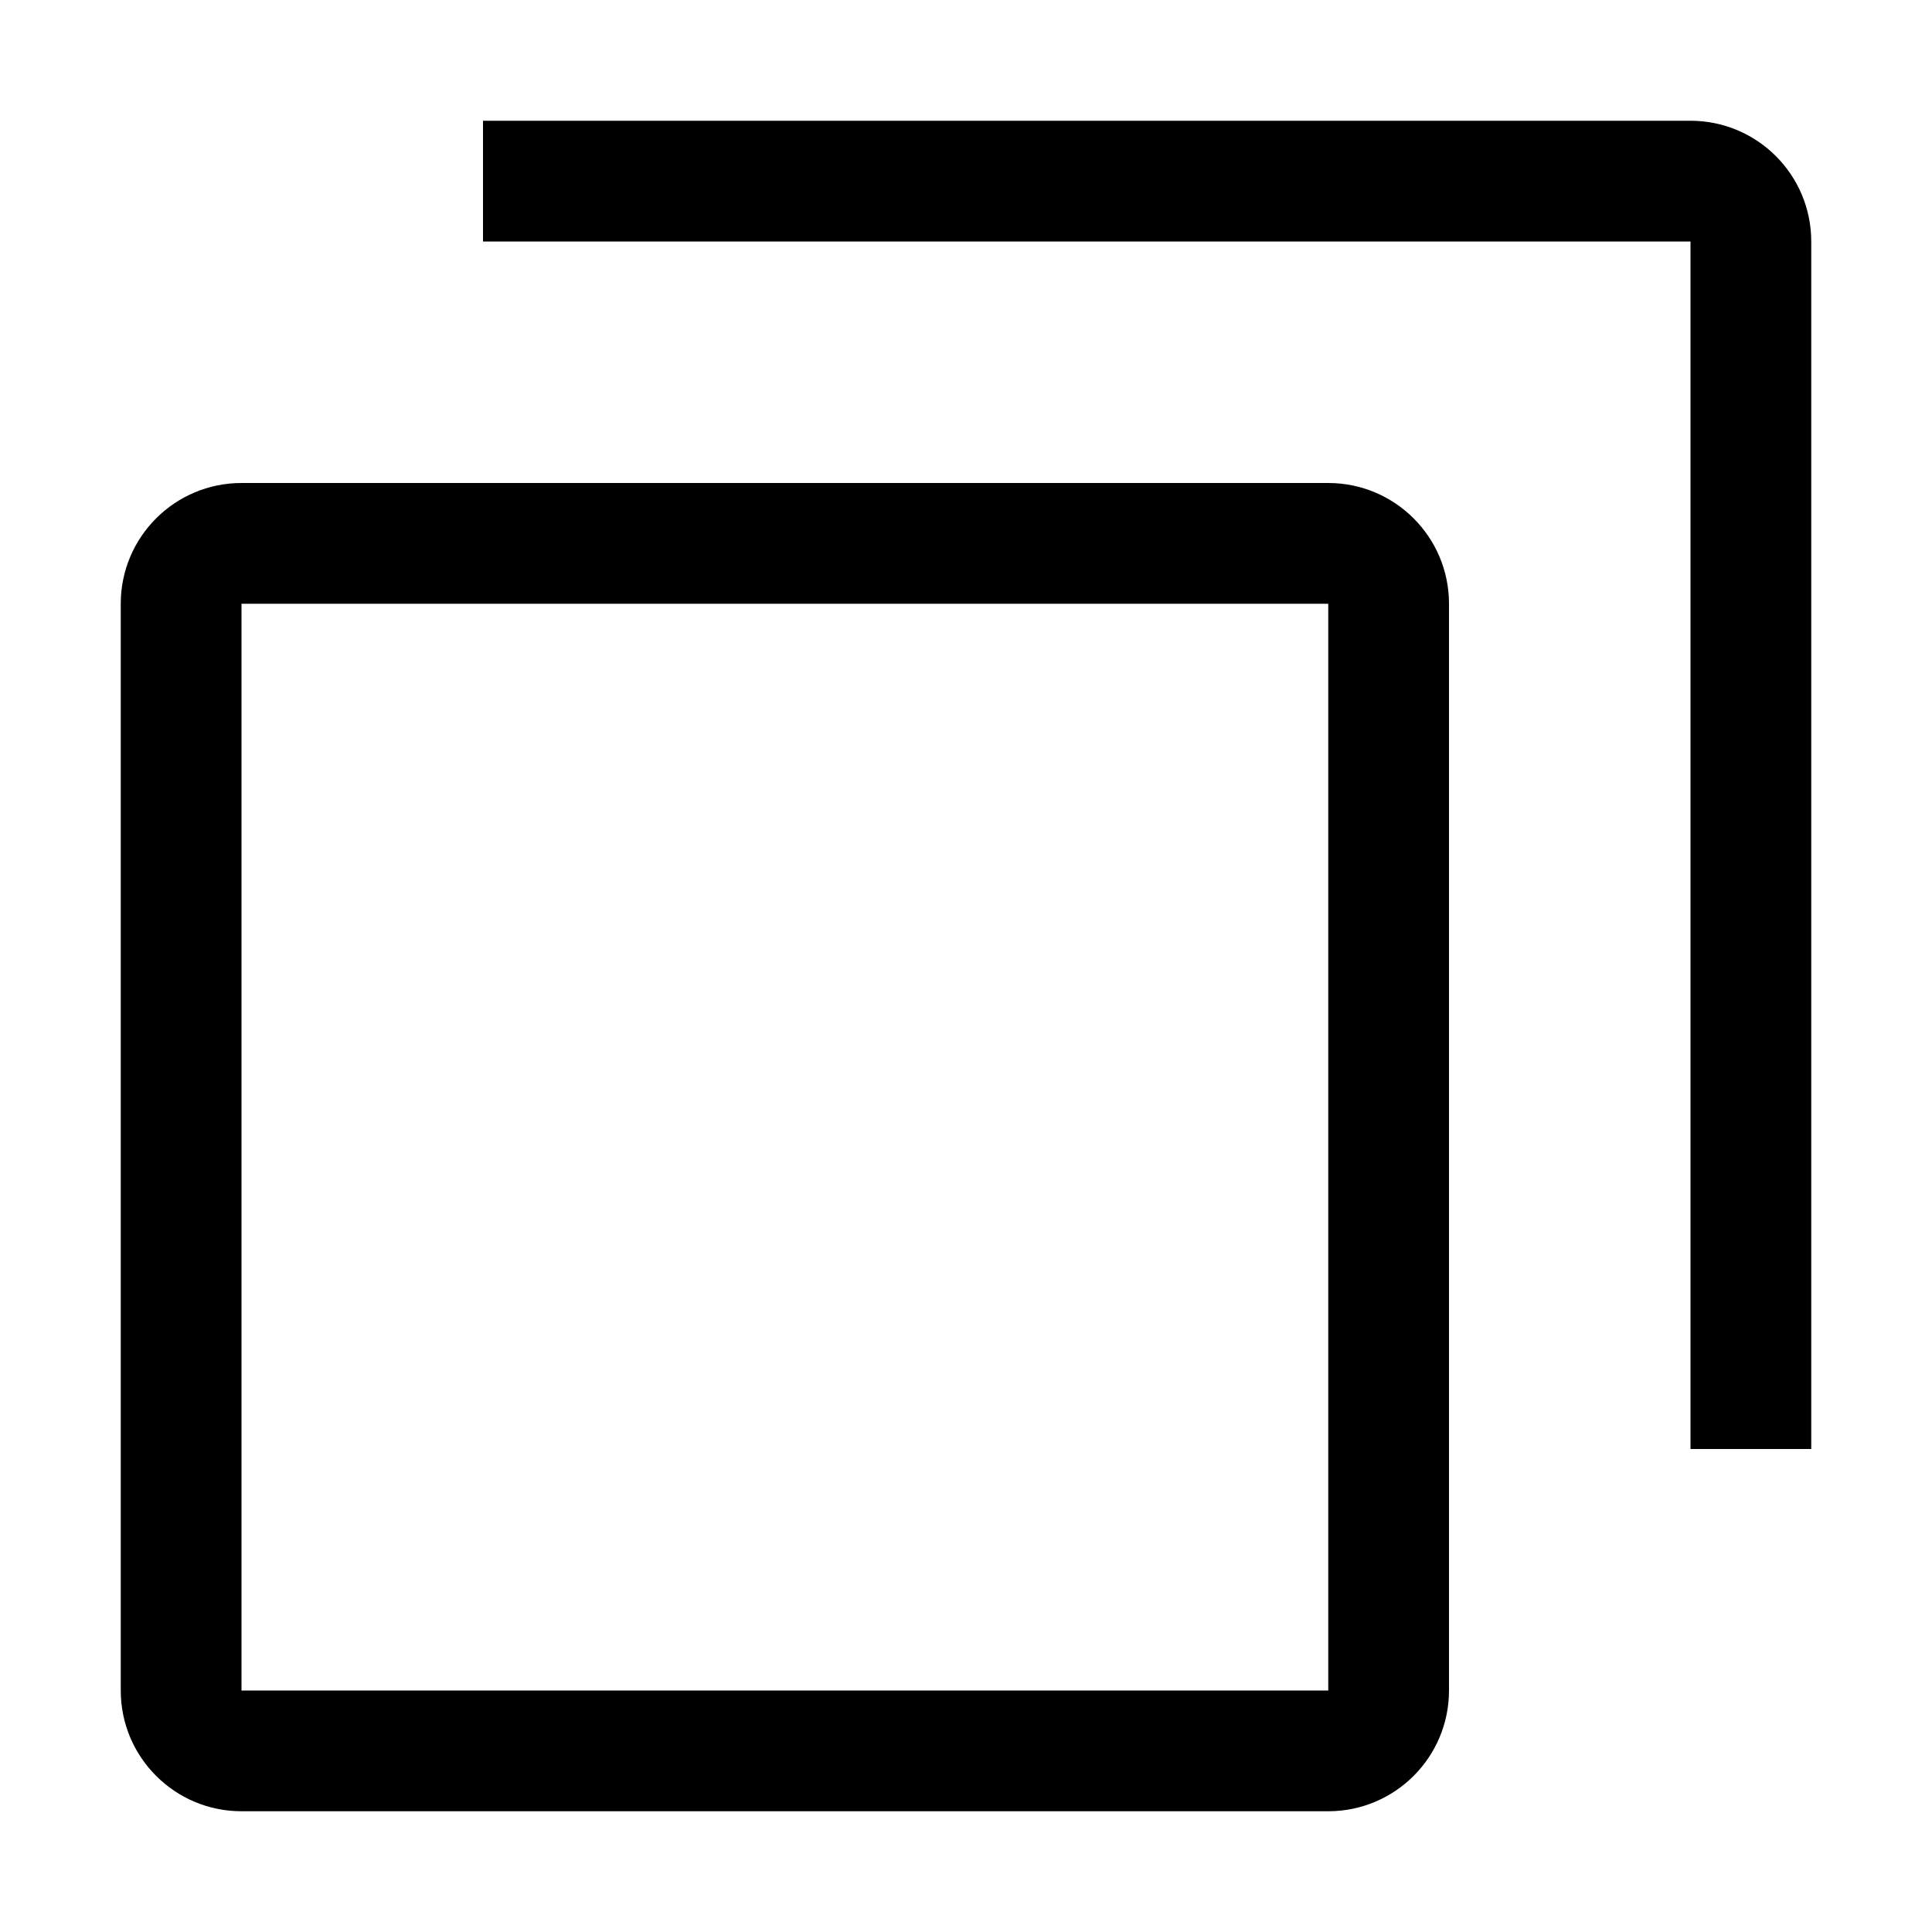
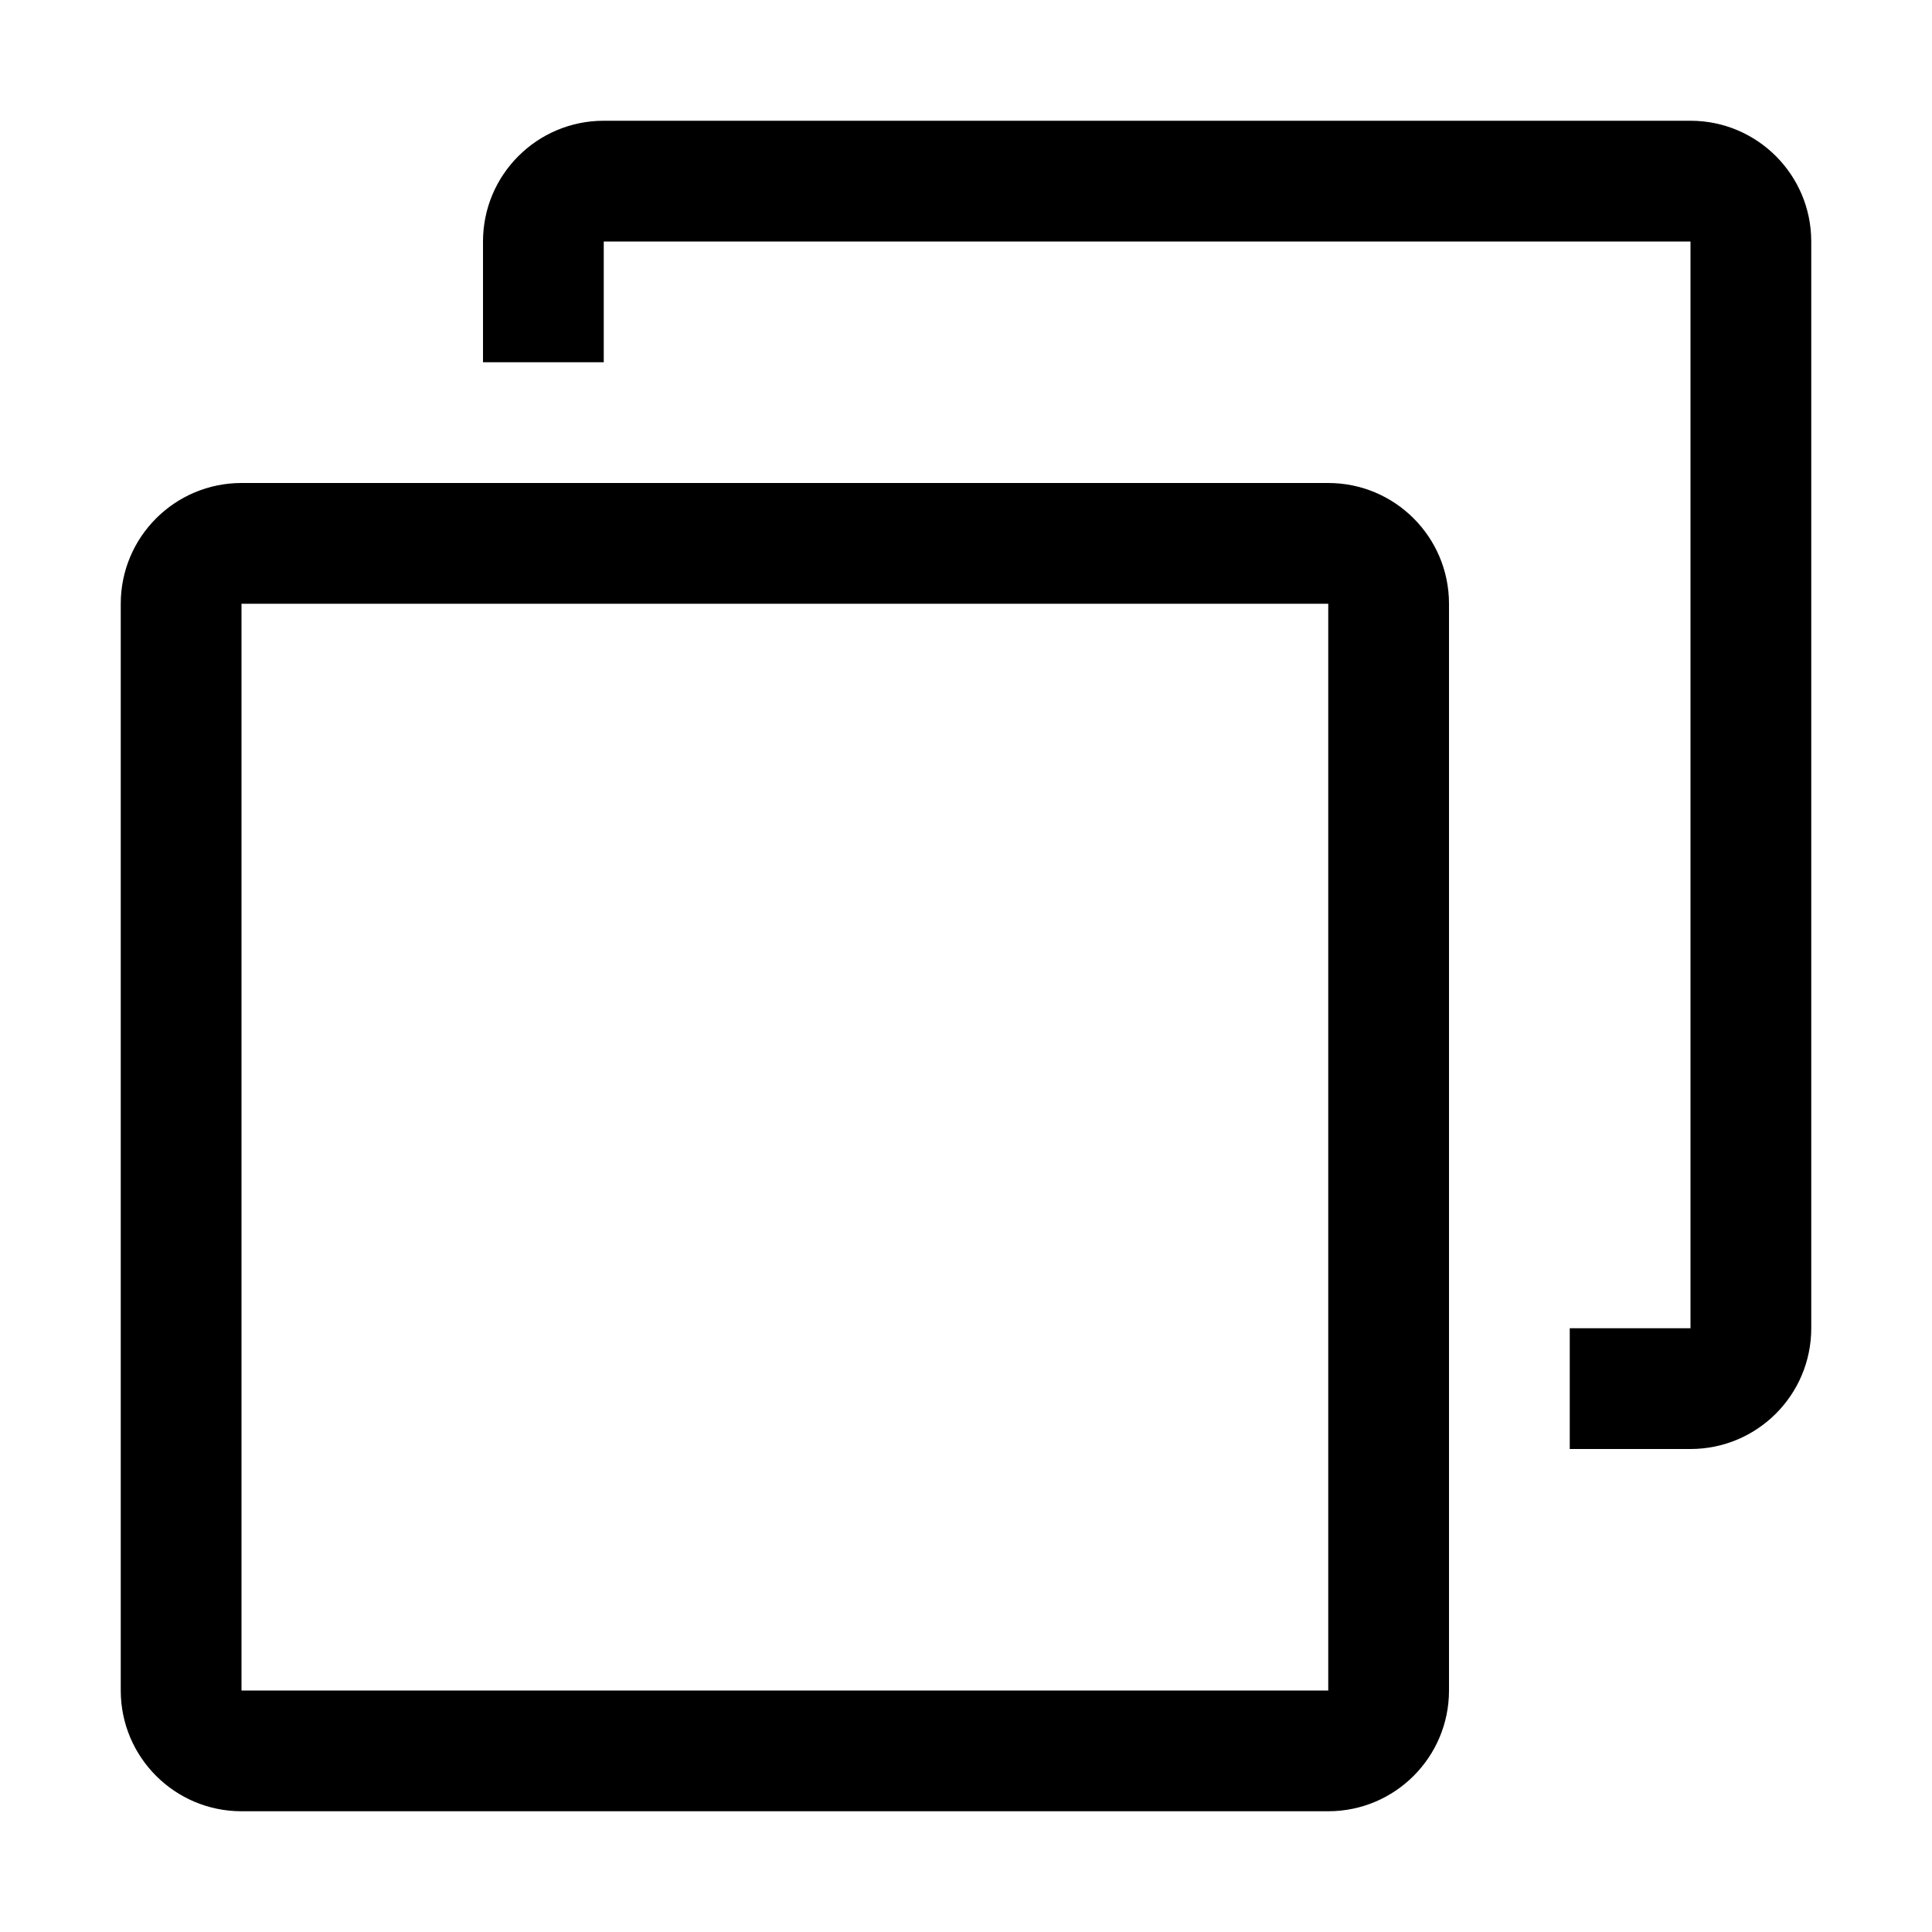
<svg xmlns="http://www.w3.org/2000/svg" viewBox="0 0 32 32">
-   <path fill-rule="evenodd" d="M8 4h20v20h2V4a2 2 0 00-2-2H8v2zM4 8a2 2 0 00-2 2v18a2 2 0 002 2h18a2 2 0 002-2V10a2 2 0 00-2-2H4zm0 0v2h18v18H4V8z" />
+   <path fill-rule="evenodd" d="M10 2a2 2 0 00-2 2v2h2V4h18v18h-2v2h2a2 2 0 002-2V4a2 2 0 00-2-2H10zM4 8a2 2 0 00-2 2v18a2 2 0 002 2h18a2 2 0 002-2V10a2 2 0 00-2-2H4zm0 0v2h18v18H4V8z" />
</svg>
